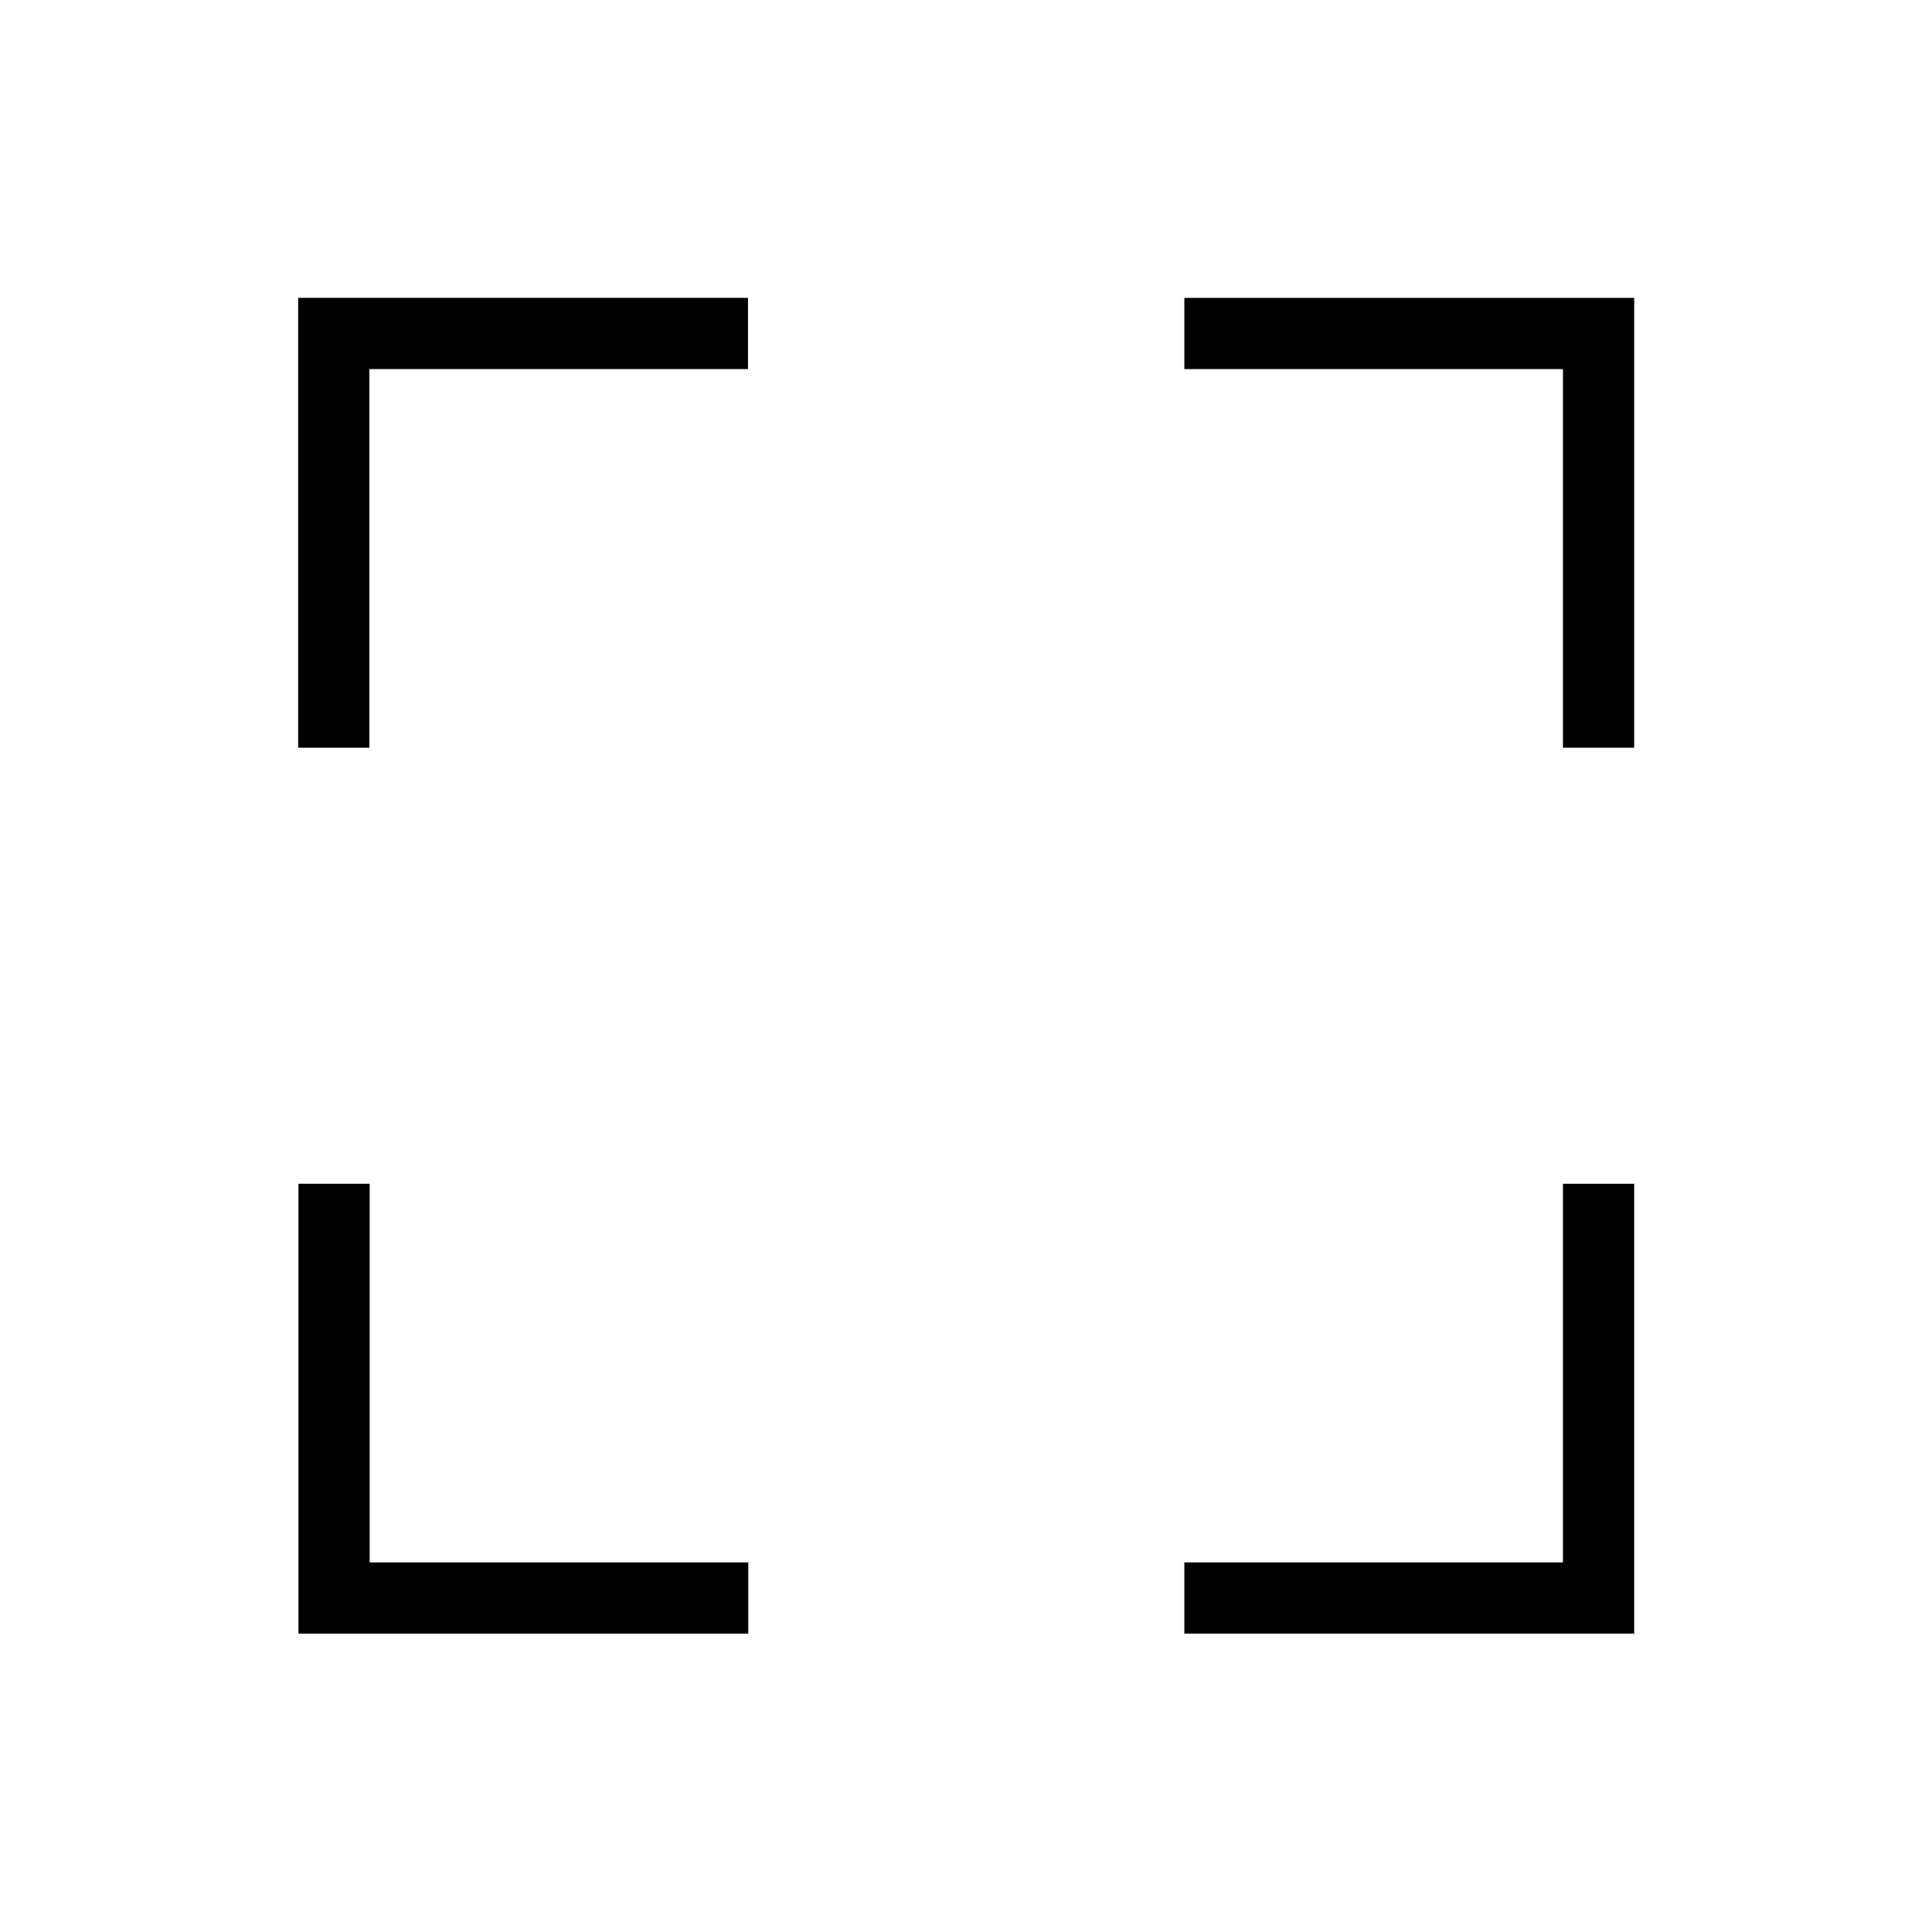
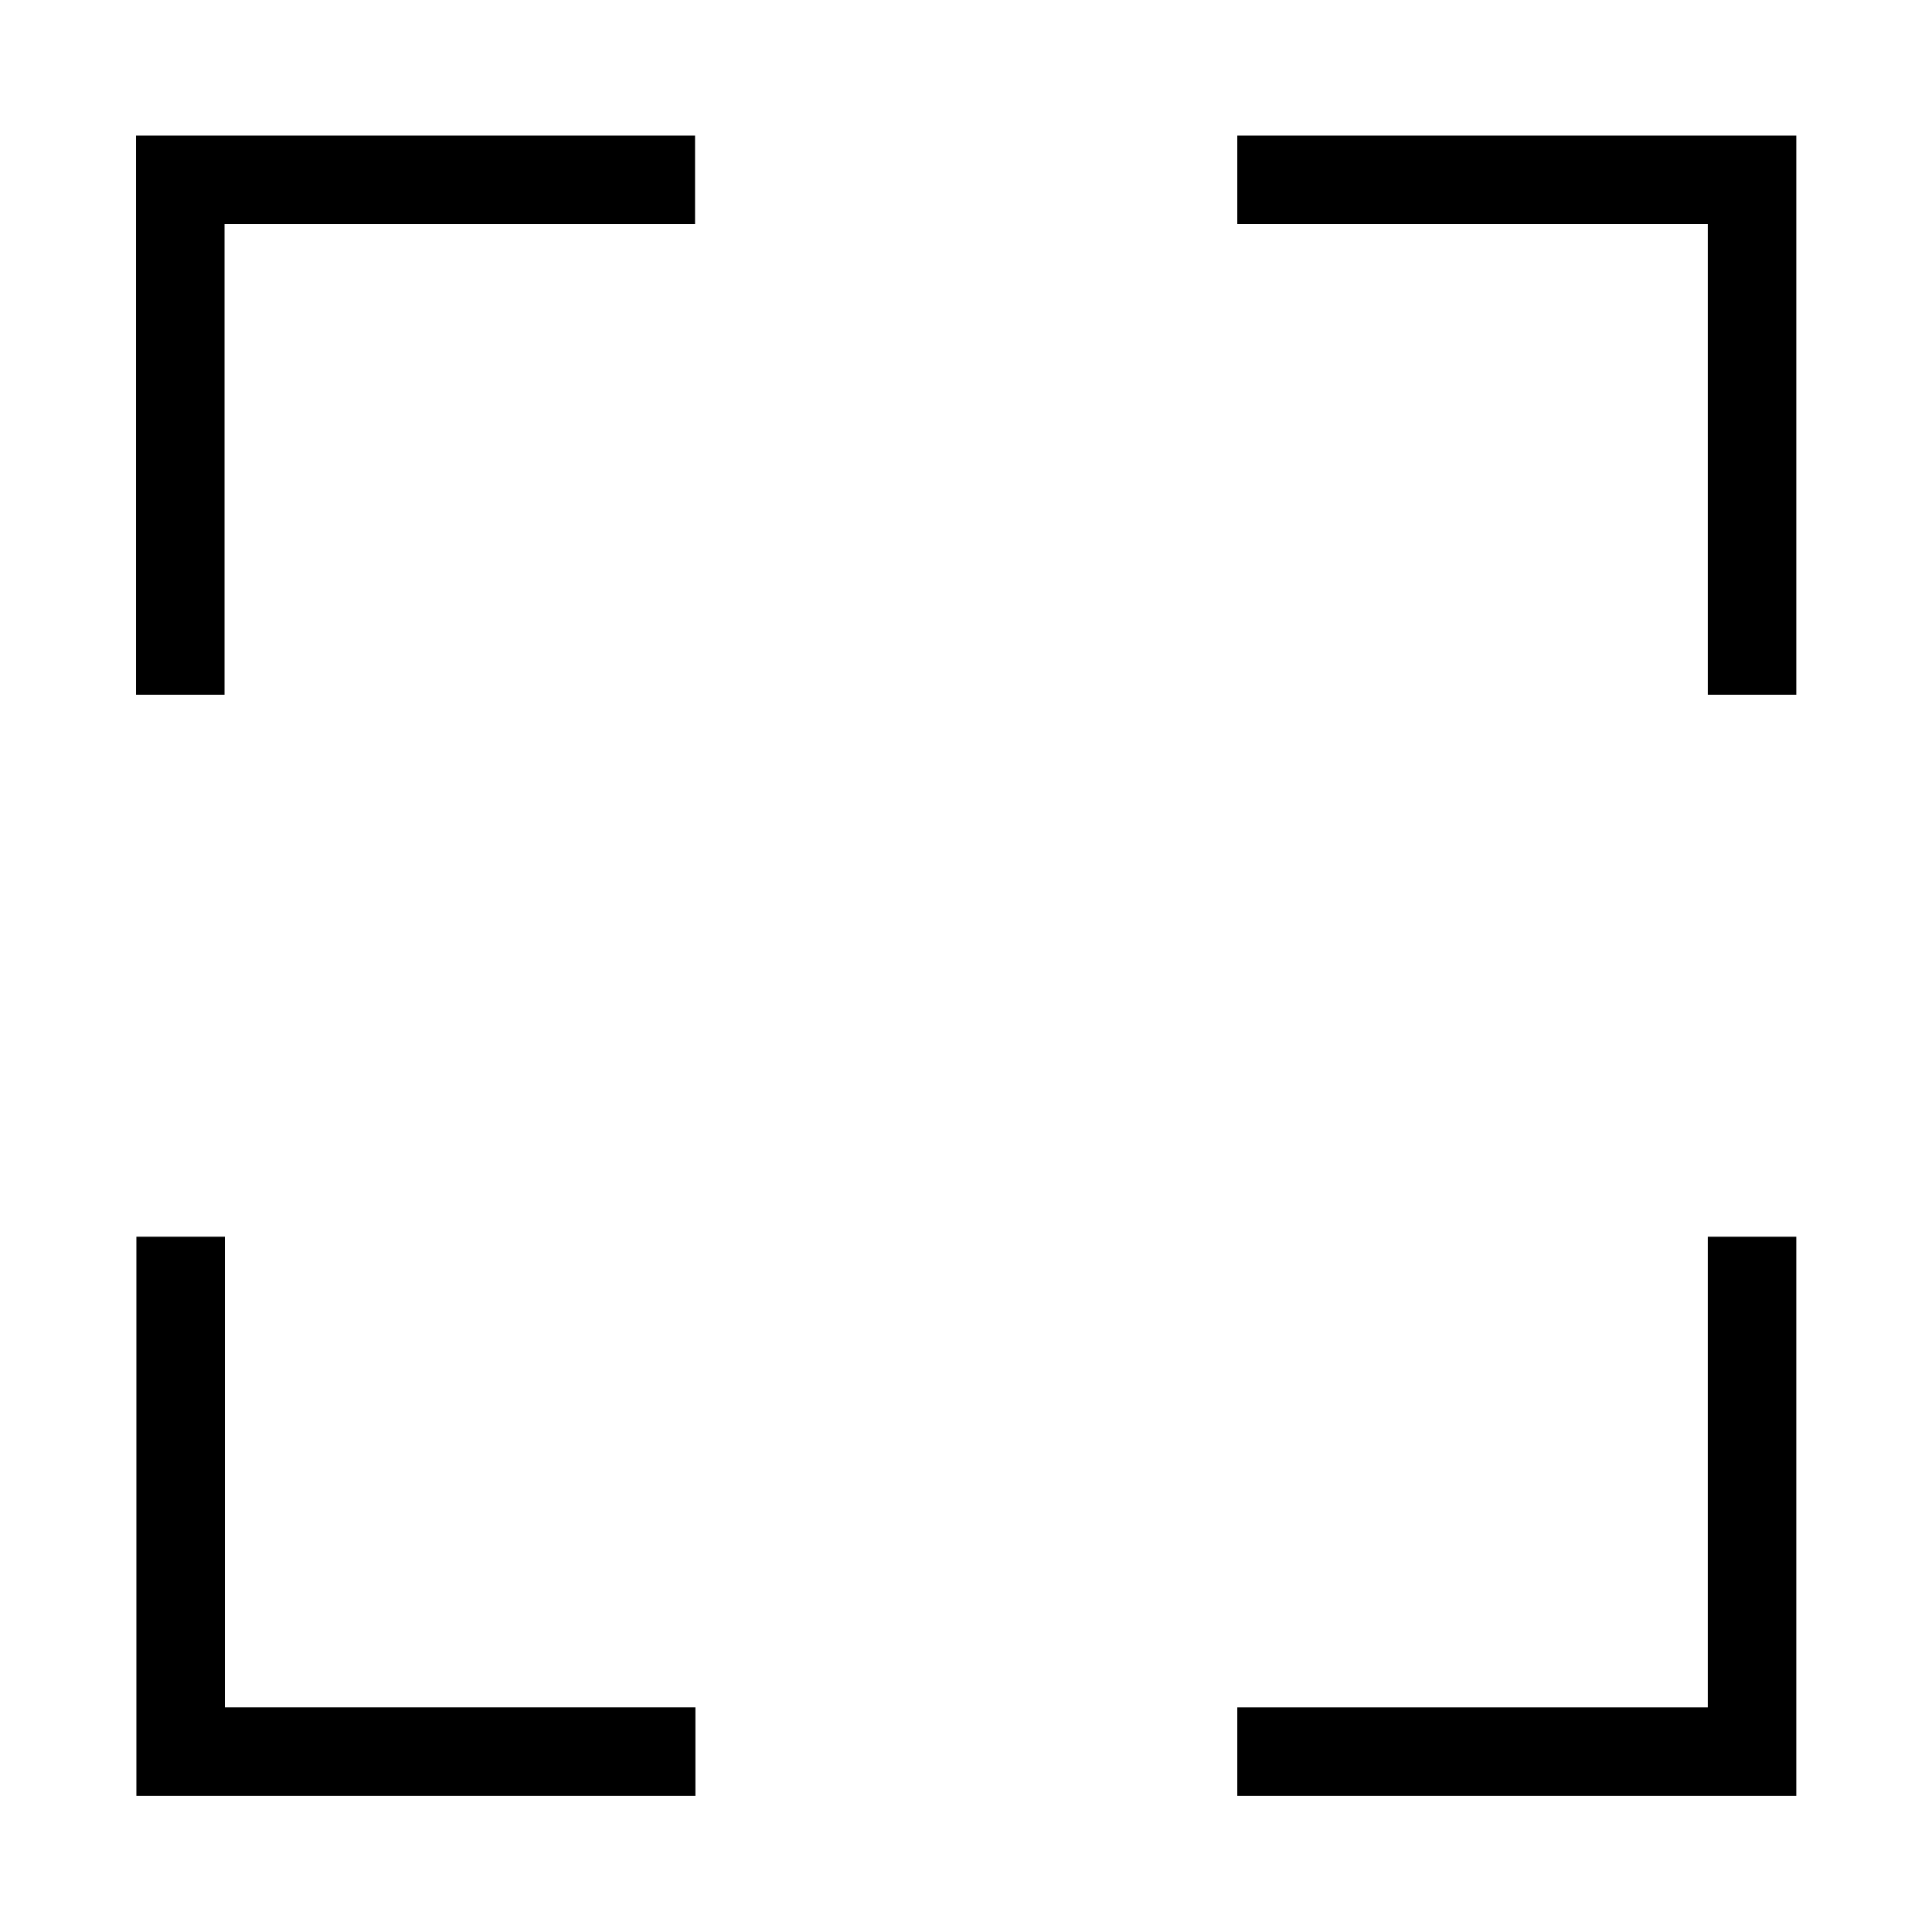
- <svg xmlns="http://www.w3.org/2000/svg" width="64" height="64" version="1.1" viewBox="0 0 16.933 16.933">
-   <g transform="matrix(.63695 0 0 .63695 -60.022 -62.25)" fill="none" stroke="currentColor" stroke-width=".98">
-     <path d="m98.826 108.02-5e-6 -5.7 5.7-1e-5" style="paint-order:markers fill stroke" />
-     <path d="m104.53 119.72-5.7-1e-5 -1.4e-5 -5.7" style="paint-order:markers fill stroke" />
-     <path d="m116.23 114.02-2e-5 5.7-5.7 3e-5" style="paint-order:markers fill stroke" />
-     <path d="m110.53 102.32 5.7 4e-5 5e-5 5.7" style="paint-order:markers fill stroke" />
+ <svg xmlns="http://www.w3.org/2000/svg" width="64" height="64" version="1.1" viewBox="0 0 16.933 16.933" id="svg845">
+   <defs id="defs849" />
+   <g transform="matrix(0.7915327,0,0,0.791705,-76.64397,-79.4309)" fill="none" stroke="currentColor" stroke-width="0.98" id="g843">
+     <path d="m 98.826,108.02 -5e-6,-5.7 5.7,-10e-6" style="paint-order:markers fill stroke" id="path835" />
+     <path d="m 104.53,119.72 -5.7,-1e-5 -1.4e-5,-5.7" style="paint-order:markers fill stroke" id="path837" />
+     <path d="m 116.23,114.02 -2e-5,5.7 -5.7,3e-5" style="paint-order:markers fill stroke" id="path839" />
+     <path d="m 110.53,102.32 5.7,4e-5 5e-5,5.7" style="paint-order:markers fill stroke" id="path841" />
  </g>
</svg>
